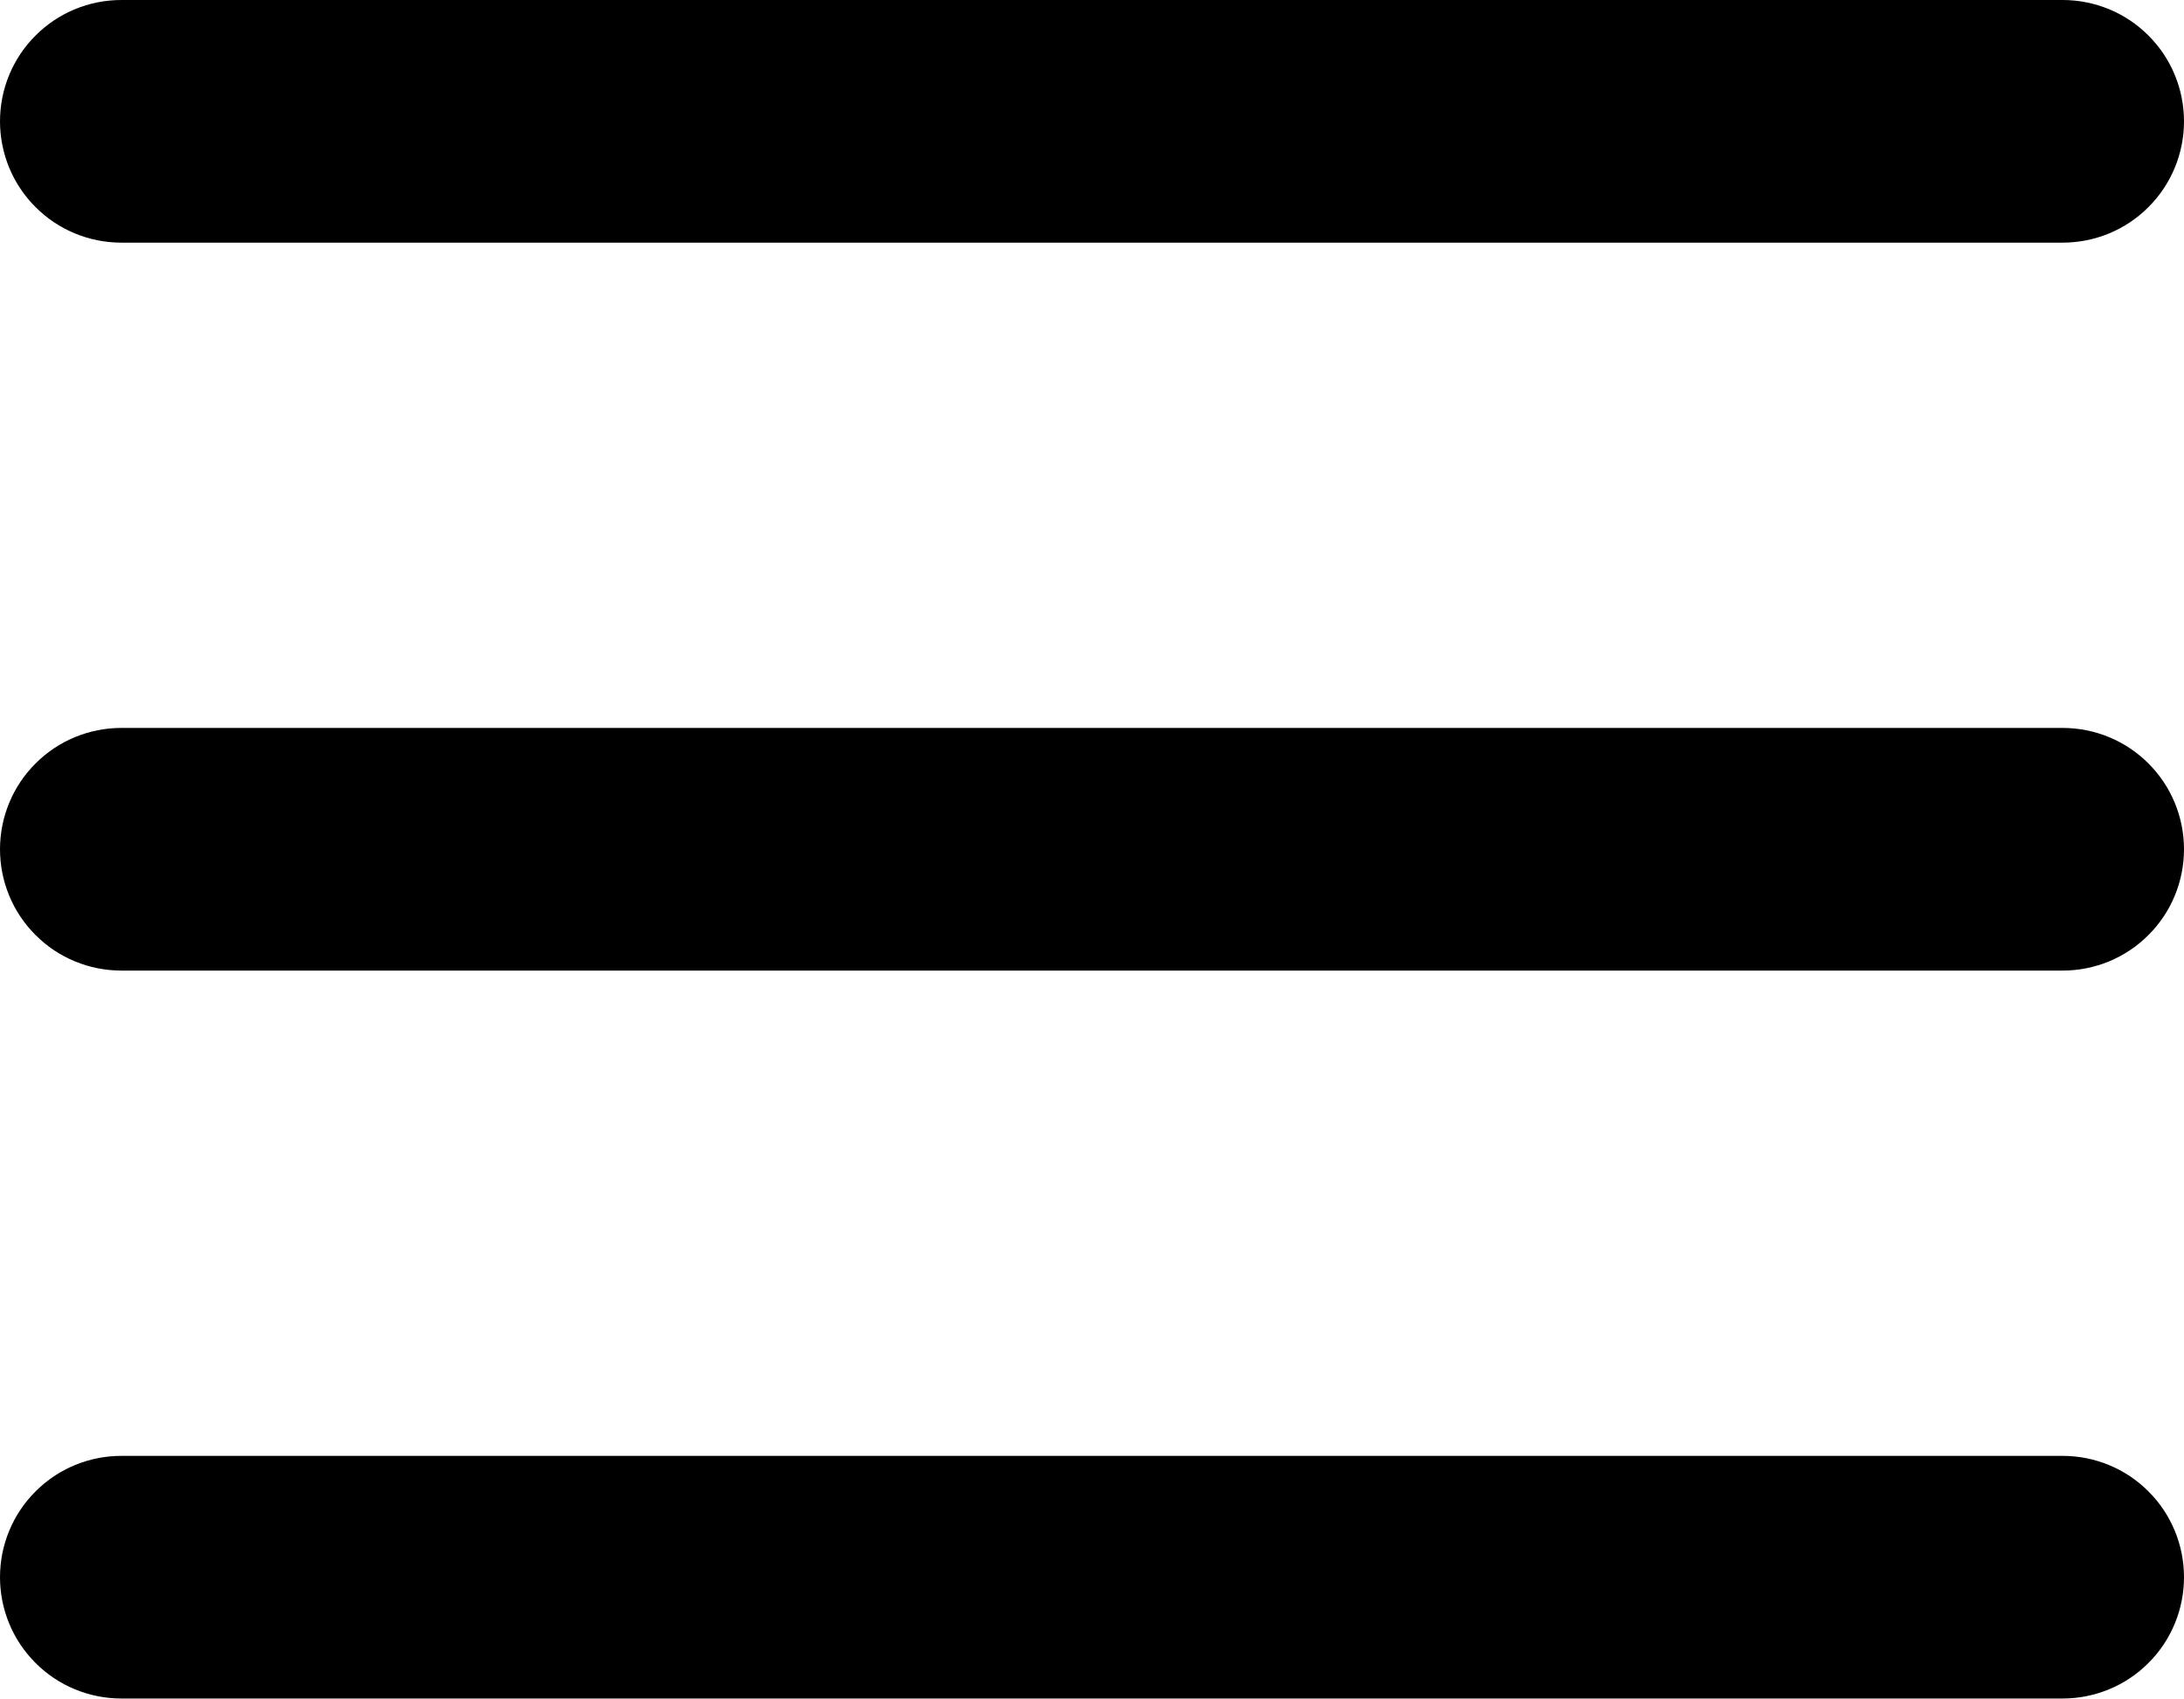
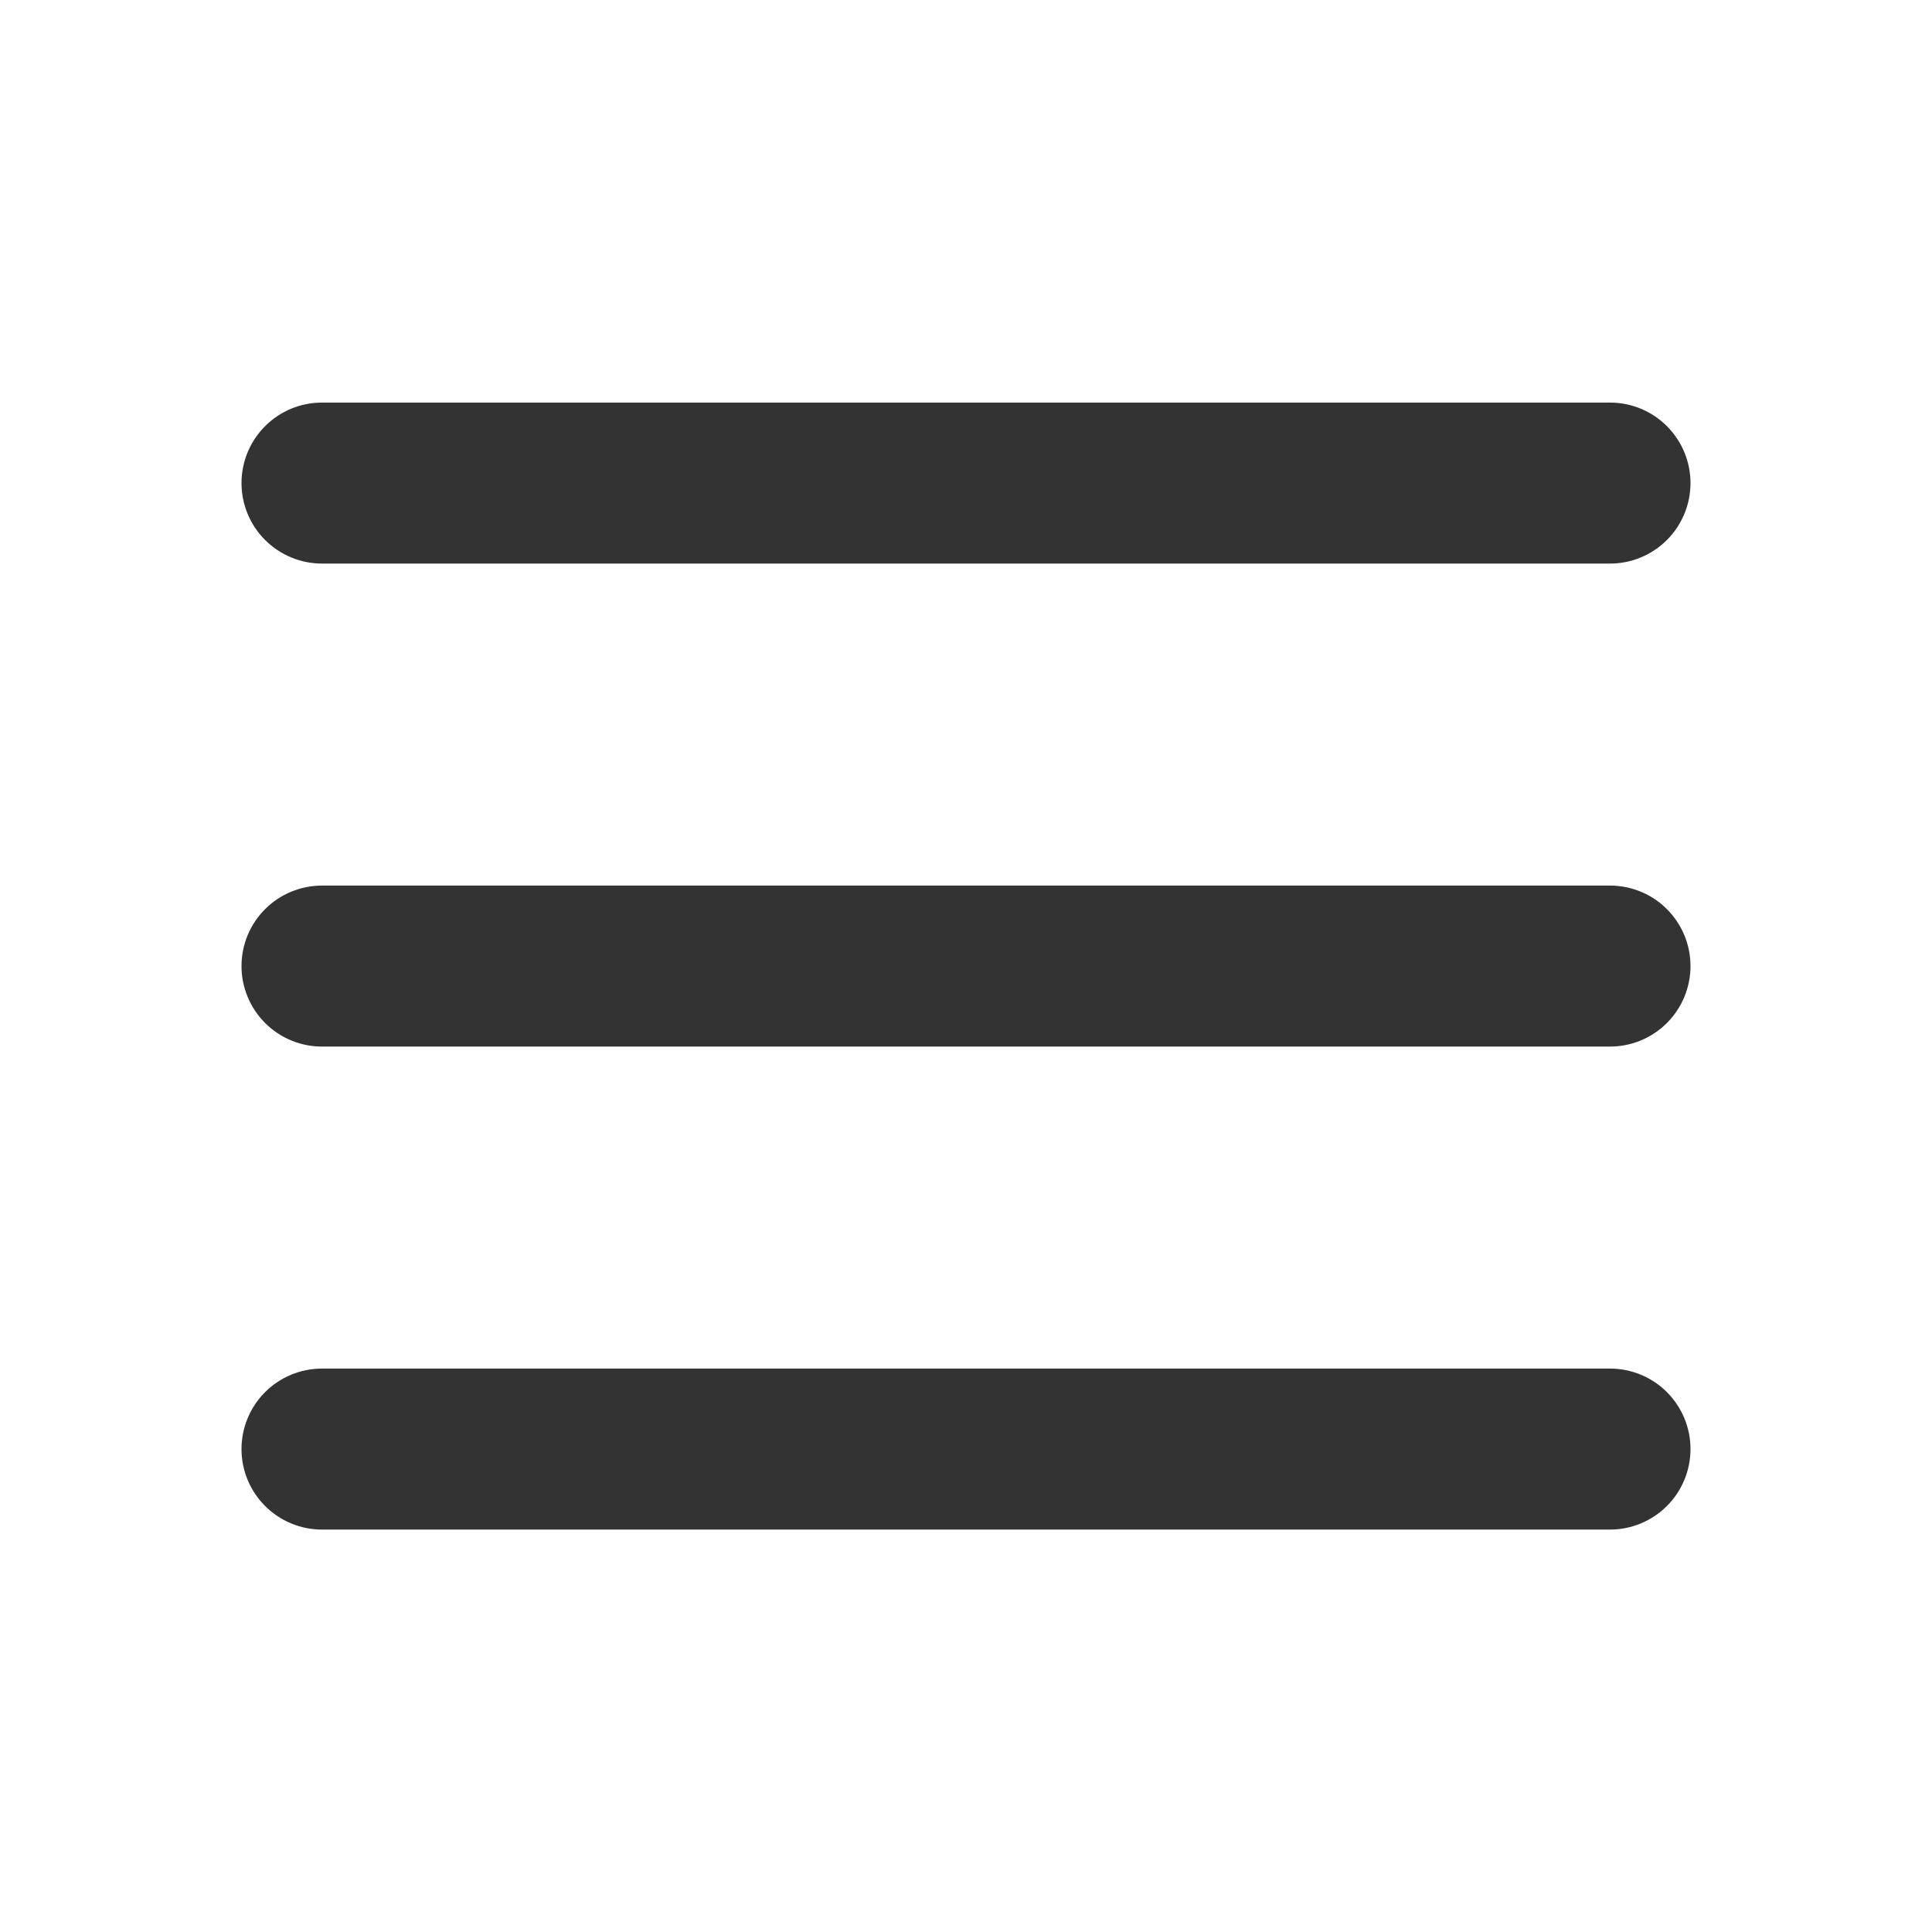
- <svg xmlns="http://www.w3.org/2000/svg" width="18" height="14" viewBox="0 0 18 14" fill="none">
-   <path d="M0 1C0 0.735 0.105 0.48 0.293 0.293C0.48 0.105 0.735 0 1 0H17C17.265 0 17.52 0.105 17.707 0.293C17.895 0.48 18 0.735 18 1C18 1.265 17.895 1.52 17.707 1.707C17.52 1.895 17.265 2 17 2H1C0.735 2 0.48 1.895 0.293 1.707C0.105 1.52 0 1.265 0 1ZM0 7C0 6.735 0.105 6.48 0.293 6.293C0.48 6.105 0.735 6 1 6H17C17.265 6 17.52 6.105 17.707 6.293C17.895 6.48 18 6.735 18 7C18 7.265 17.895 7.52 17.707 7.707C17.52 7.895 17.265 8 17 8H1C0.735 8 0.48 7.895 0.293 7.707C0.105 7.52 0 7.265 0 7ZM0 13C0 12.735 0.105 12.48 0.293 12.293C0.48 12.105 0.735 12 1 12H17C17.265 12 17.52 12.105 17.707 12.293C17.895 12.48 18 12.735 18 13C18 13.265 17.895 13.52 17.707 13.707C17.52 13.895 17.265 14 17 14H1C0.735 14 0.48 13.895 0.293 13.707C0.105 13.52 0 13.265 0 13Z" fill="black" />
+ <svg xmlns="http://www.w3.org/2000/svg" width="48" height="48" viewBox="0 0 48 48" fill="none">
+   <path d="M6 12.002C6 11.471 6.211 10.963 6.586 10.588C6.961 10.212 7.47 10.002 8 10.002H40C40.53 10.002 41.039 10.212 41.414 10.588C41.789 10.963 42 11.471 42 12.002C42 12.532 41.789 13.041 41.414 13.416C41.039 13.791 40.53 14.002 40 14.002H8C7.47 14.002 6.961 13.791 6.586 13.416C6.211 13.041 6 12.532 6 12.002ZM6 24.002C6 23.471 6.211 22.963 6.586 22.587C6.961 22.212 7.47 22.002 8 22.002H40C40.53 22.002 41.039 22.212 41.414 22.587C41.789 22.963 42 23.471 42 24.002C42 24.532 41.789 25.041 41.414 25.416C41.039 25.791 40.53 26.002 40 26.002H8C7.47 26.002 6.961 25.791 6.586 25.416C6.211 25.041 6 24.532 6 24.002ZM6 36.002C6 35.471 6.211 34.963 6.586 34.587C6.961 34.212 7.47 34.002 8 34.002H40C40.53 34.002 41.039 34.212 41.414 34.587C41.789 34.963 42 35.471 42 36.002C42 36.532 41.789 37.041 41.414 37.416C41.039 37.791 40.53 38.002 40 38.002H8C7.47 38.002 6.961 37.791 6.586 37.416C6.211 37.041 6 36.532 6 36.002Z" fill="#333333" />
</svg>
